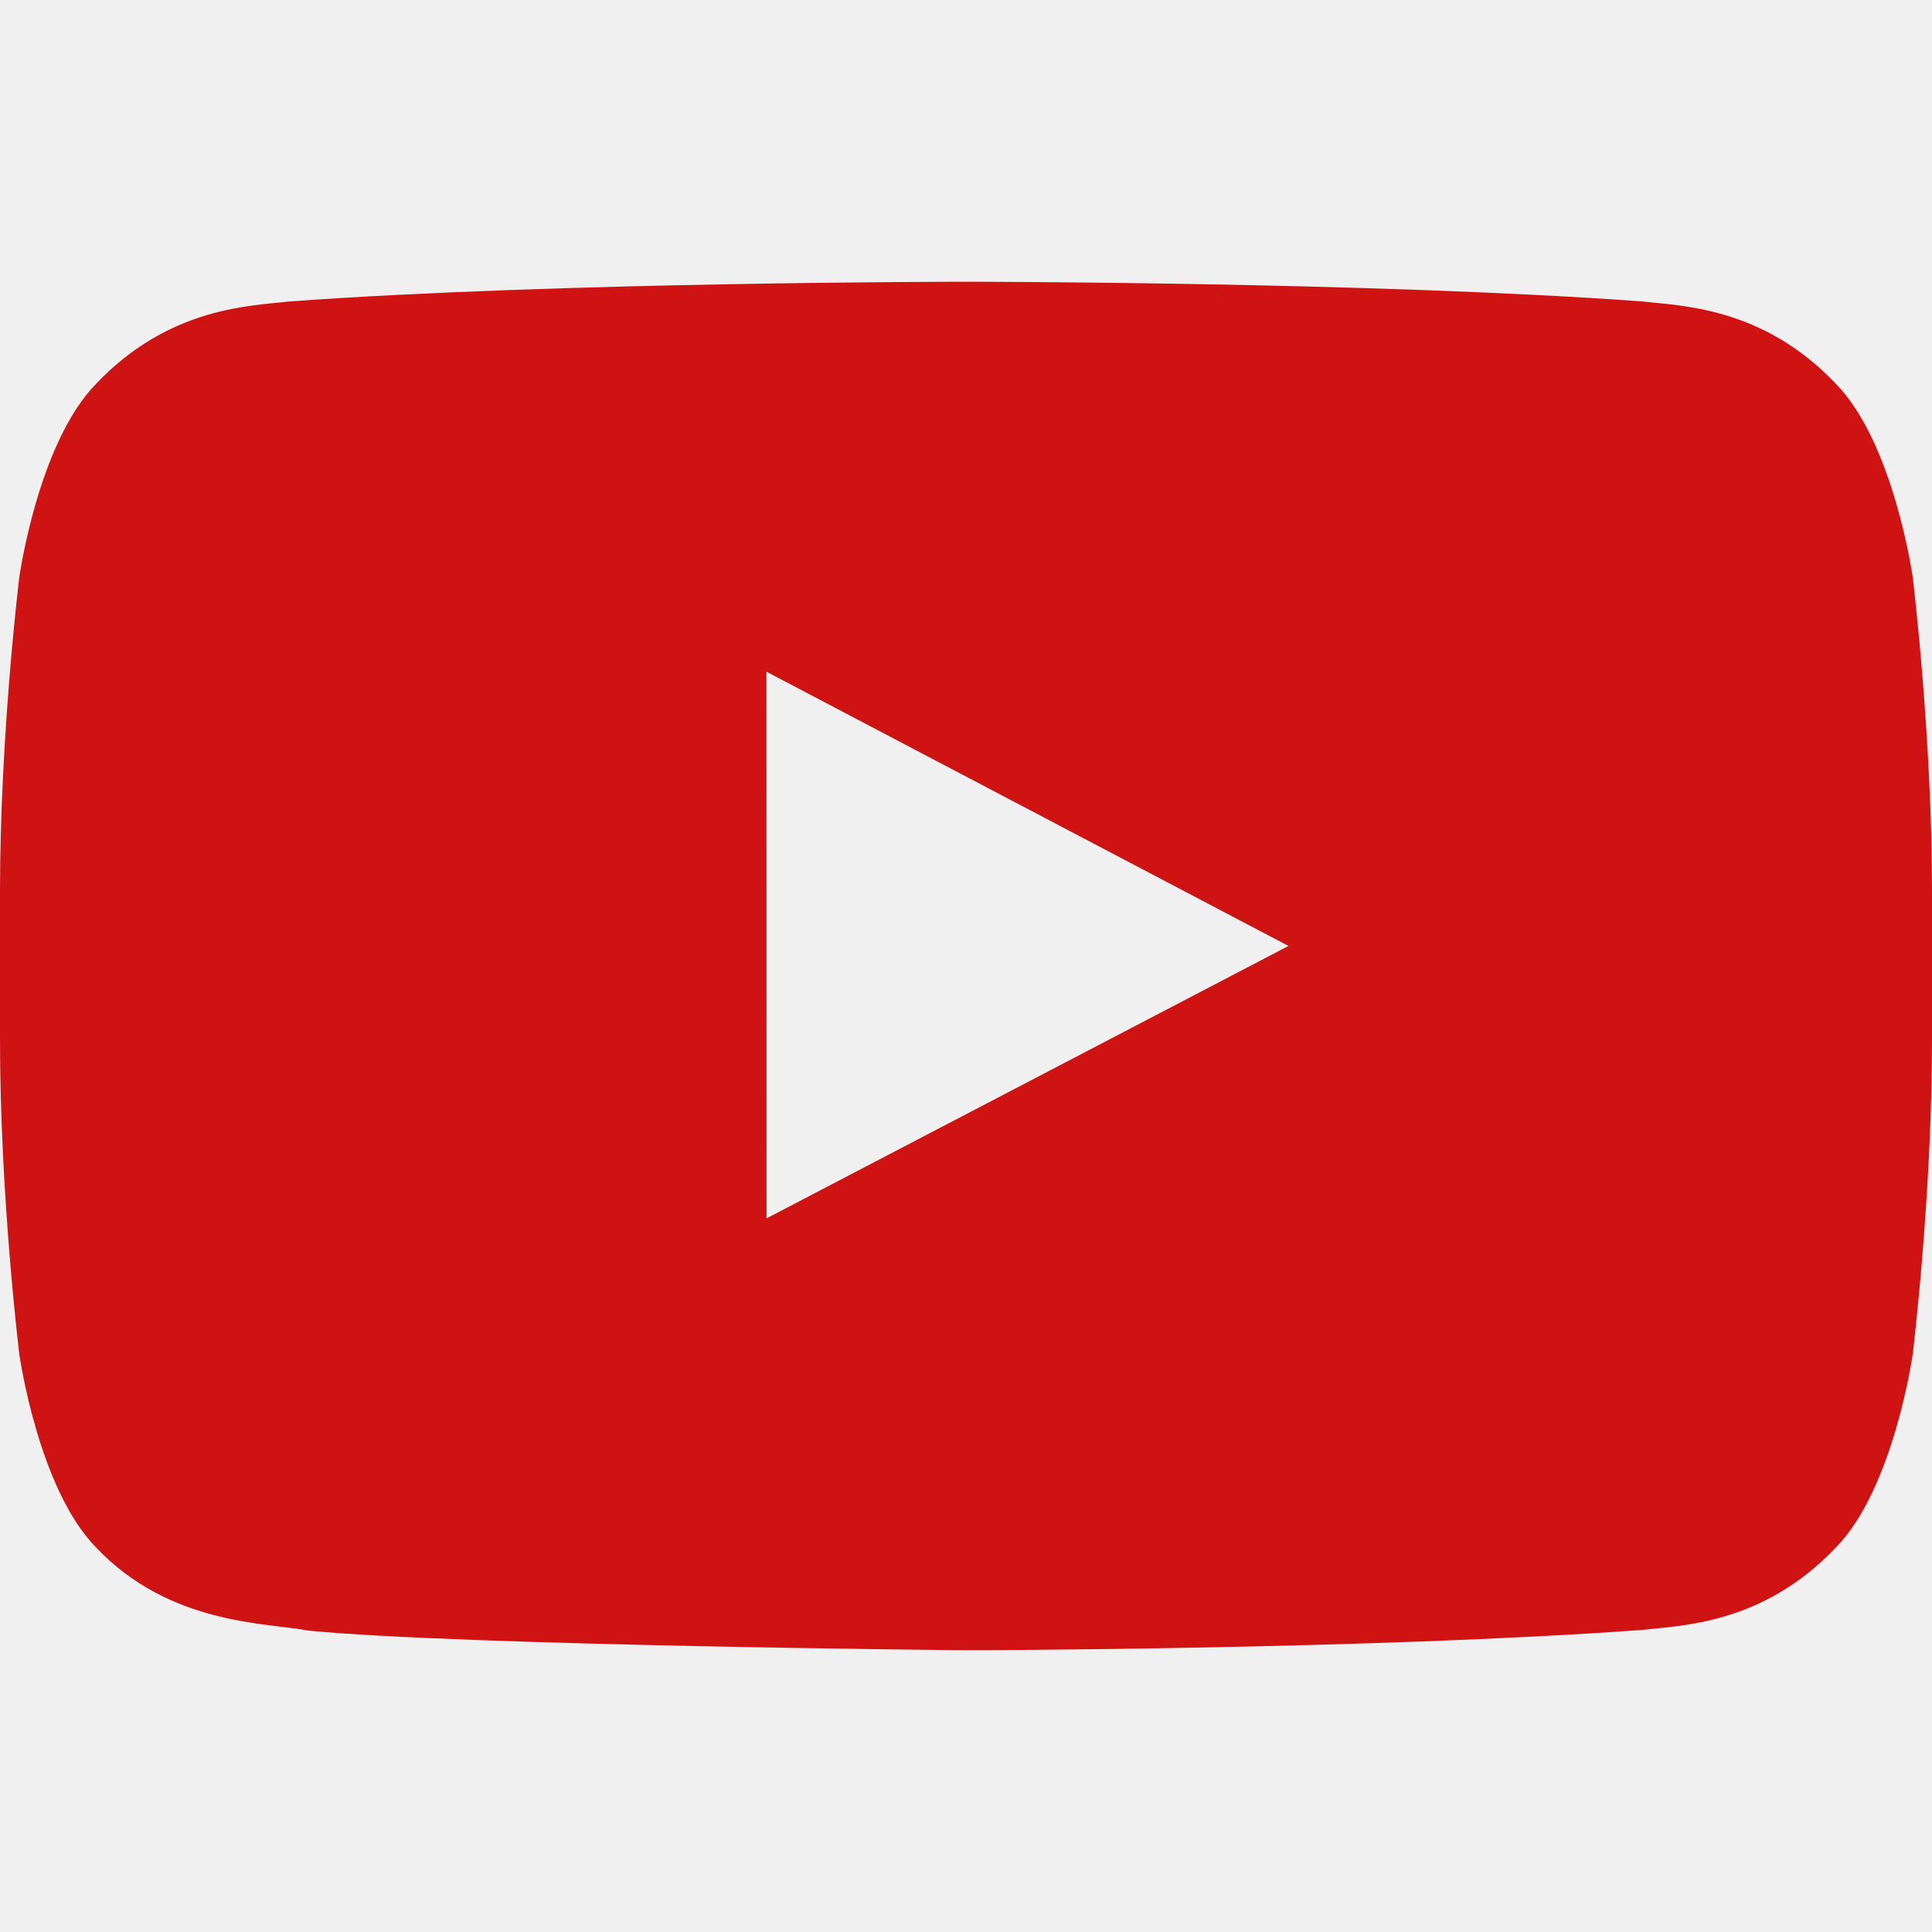
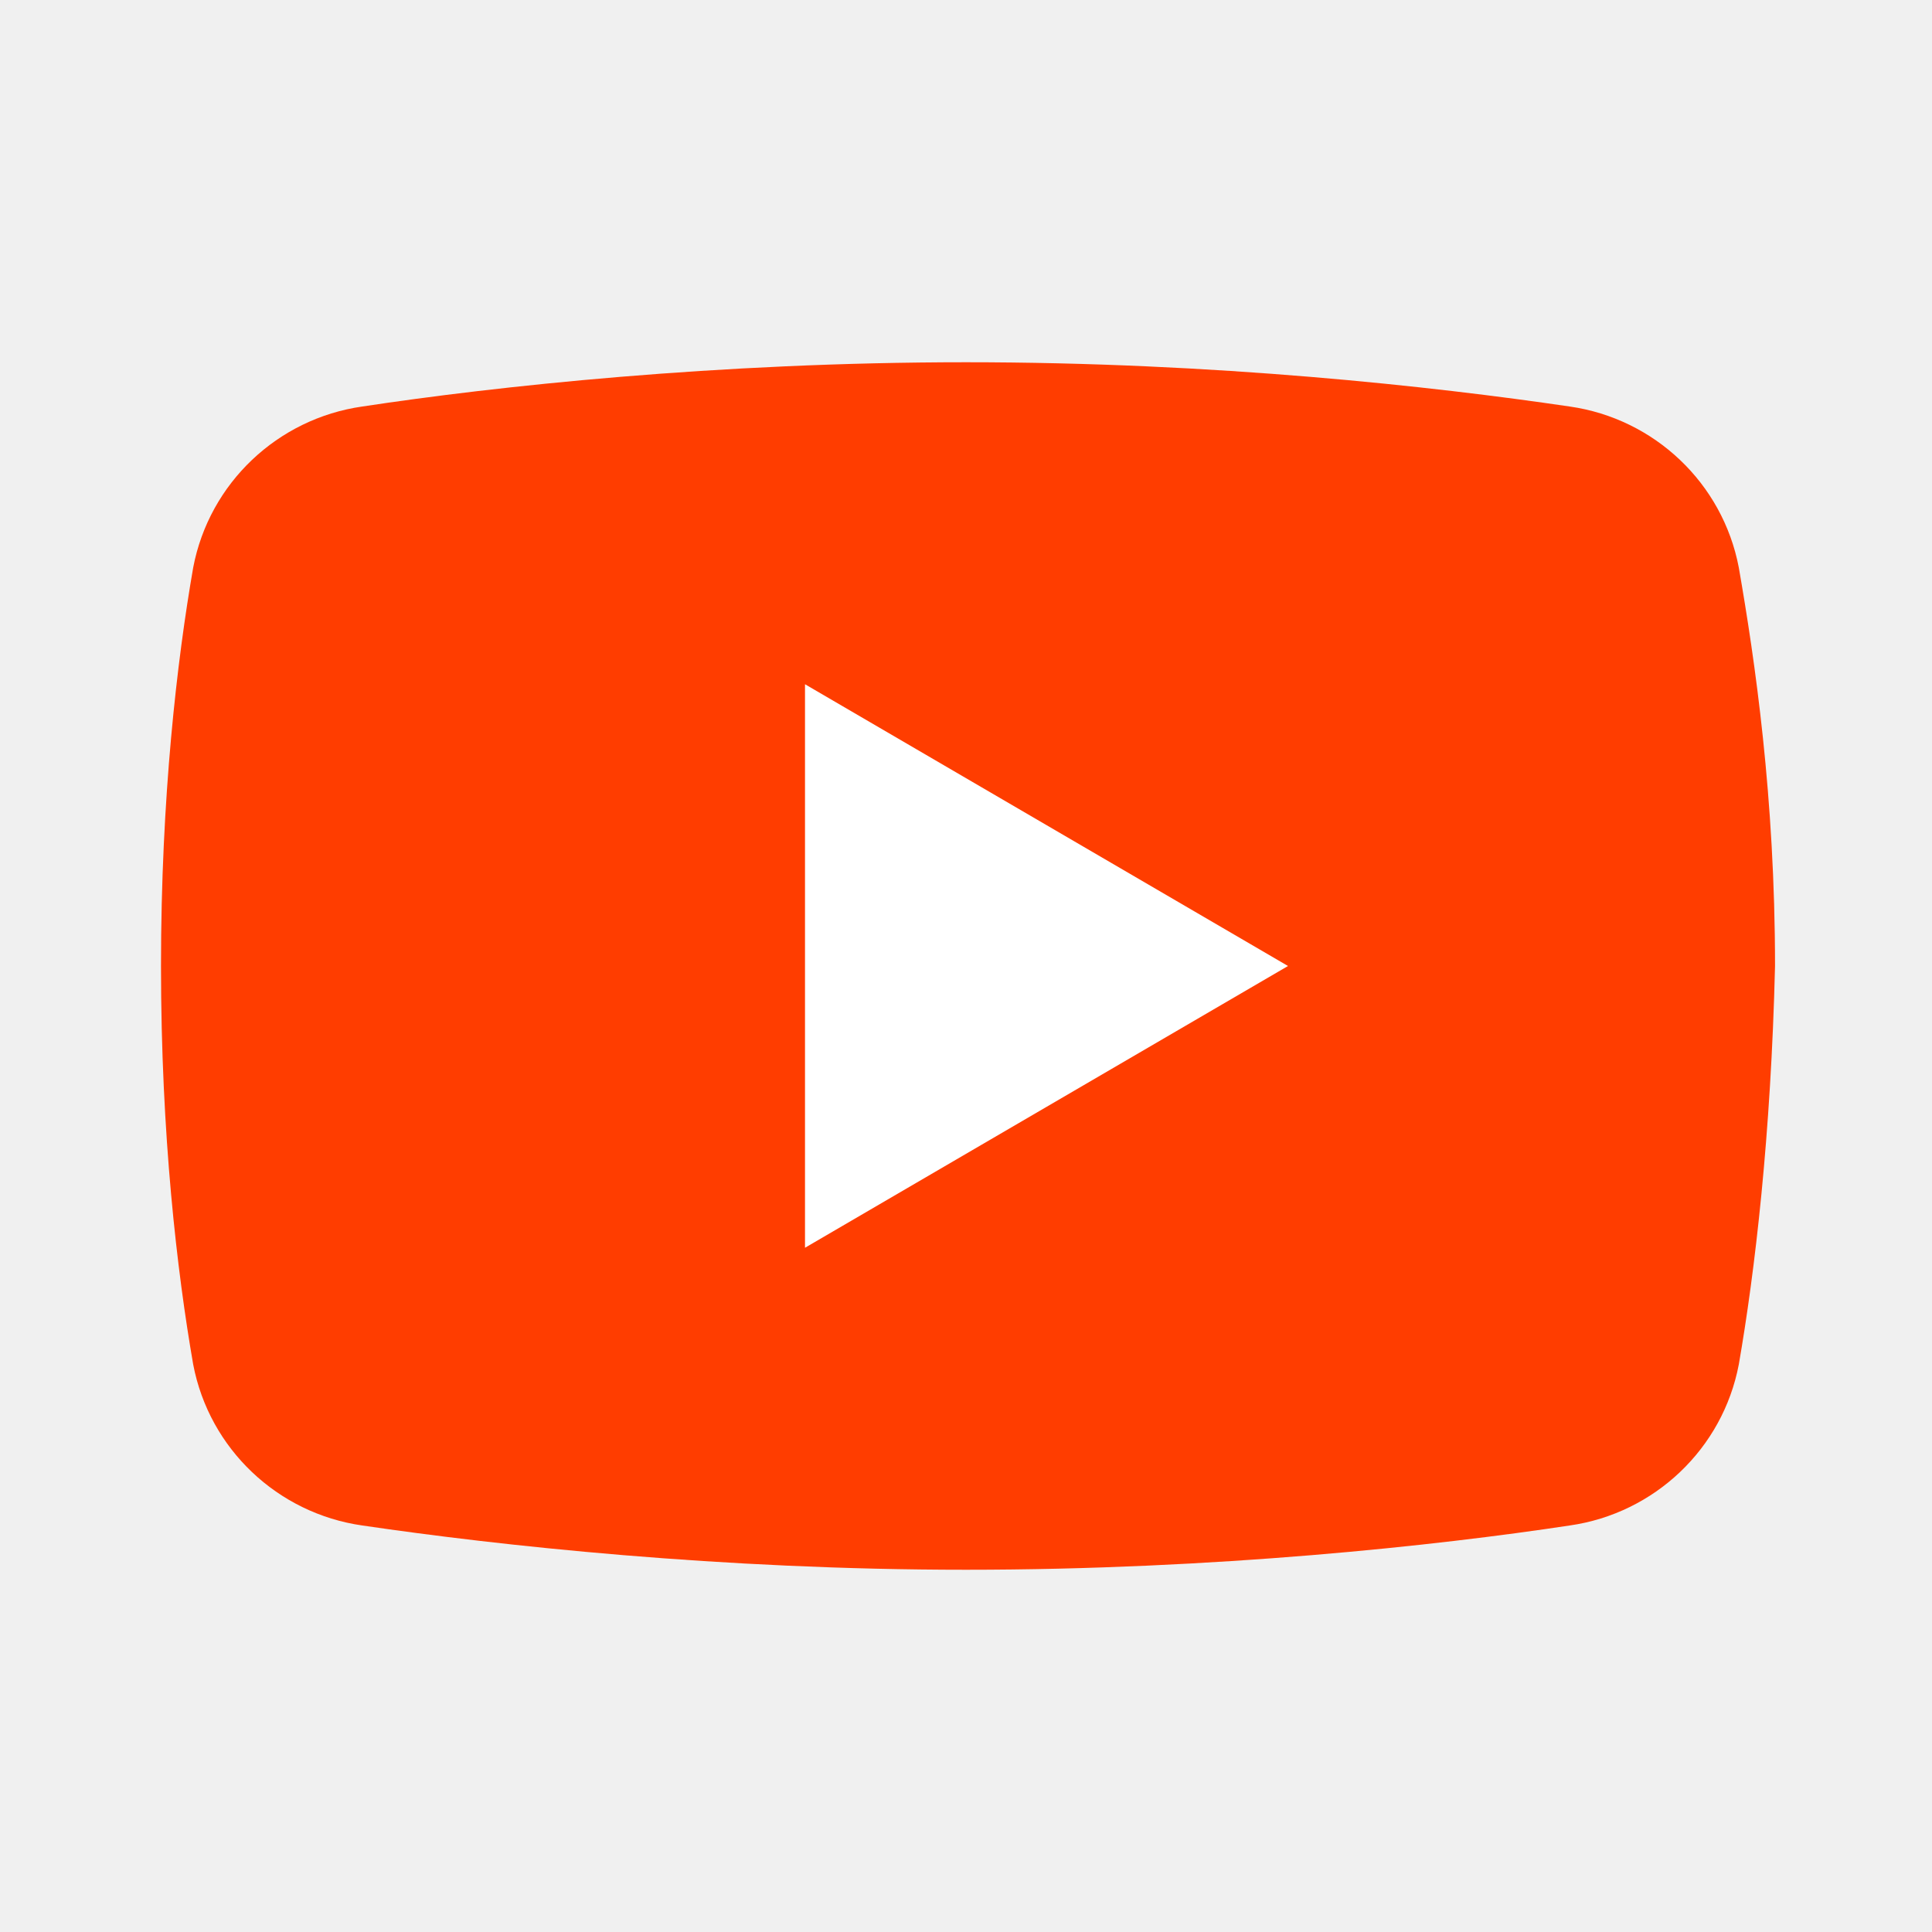
- <svg xmlns="http://www.w3.org/2000/svg" width="800px" height="800px" viewBox="0 -7 48 48" version="1.1">
-   <defs>
- 
- </defs>
-   <g id="Icons" stroke="none" stroke-width="1" fill="none" fill-rule="evenodd">
-     <g id="Color-" transform="translate(-200, -368)" fill="#CE1312">
-       <path d="M219.044,391.27 L219.042,377.688 L232.012,384.502 L219.044,391.27 Z M247.52,375.334 C247.52,375.334 247.05,372.003 245.612,370.536 C243.786,368.61 241.74,368.601 240.803,368.489 C234.086,368 224.011,368 224.011,368 L223.989,368 C223.989,368 213.914,368 207.197,368.489 C206.258,368.601 204.214,368.61 202.387,370.536 C200.948,372.003 200.48,375.334 200.48,375.334 C200.48,375.334 200,379.247 200,383.158 L200,386.826 C200,390.738 200.48,394.649 200.48,394.649 C200.48,394.649 200.948,397.98 202.387,399.447 C204.214,401.373 206.612,401.313 207.68,401.514 C211.52,401.885 224,402 224,402 C224,402 234.086,401.985 240.803,401.495 C241.74,401.382 243.786,401.373 245.612,399.447 C247.05,397.98 247.52,394.649 247.52,394.649 C247.52,394.649 248,390.738 248,386.826 L248,383.158 C248,379.247 247.52,375.334 247.52,375.334 L247.52,375.334 Z" id="Youtube">
- 
- </path>
-     </g>
-   </g>
+ <svg xmlns="http://www.w3.org/2000/svg" viewBox="0 0 48 48" width="48px" height="48px">
+   <path fill="#FF3D00" d="M43.2,33.9c-0.4,2.1-2.1,3.7-4.2,4c-3.3,0.5-8.8,1.1-15,1.1c-6.1,0-11.6-0.6-15-1.1c-2.1-0.3-3.8-1.9-4.2-4C4.4,31.6,4,28.2,4,24c0-4.2,0.4-7.6,0.8-9.9c0.4-2.1,2.1-3.7,4.2-4C12.3,9.6,17.8,9,24,9c6.2,0,11.6,0.6,15,1.1c2.1,0.3,3.8,1.9,4.2,4c0.4,2.3,0.9,5.7,0.9,9.9C44,28.2,43.6,31.6,43.2,33.9z" />
+   <path fill="#FFF" d="M20 31L20 17 32 24z" />
</svg>
